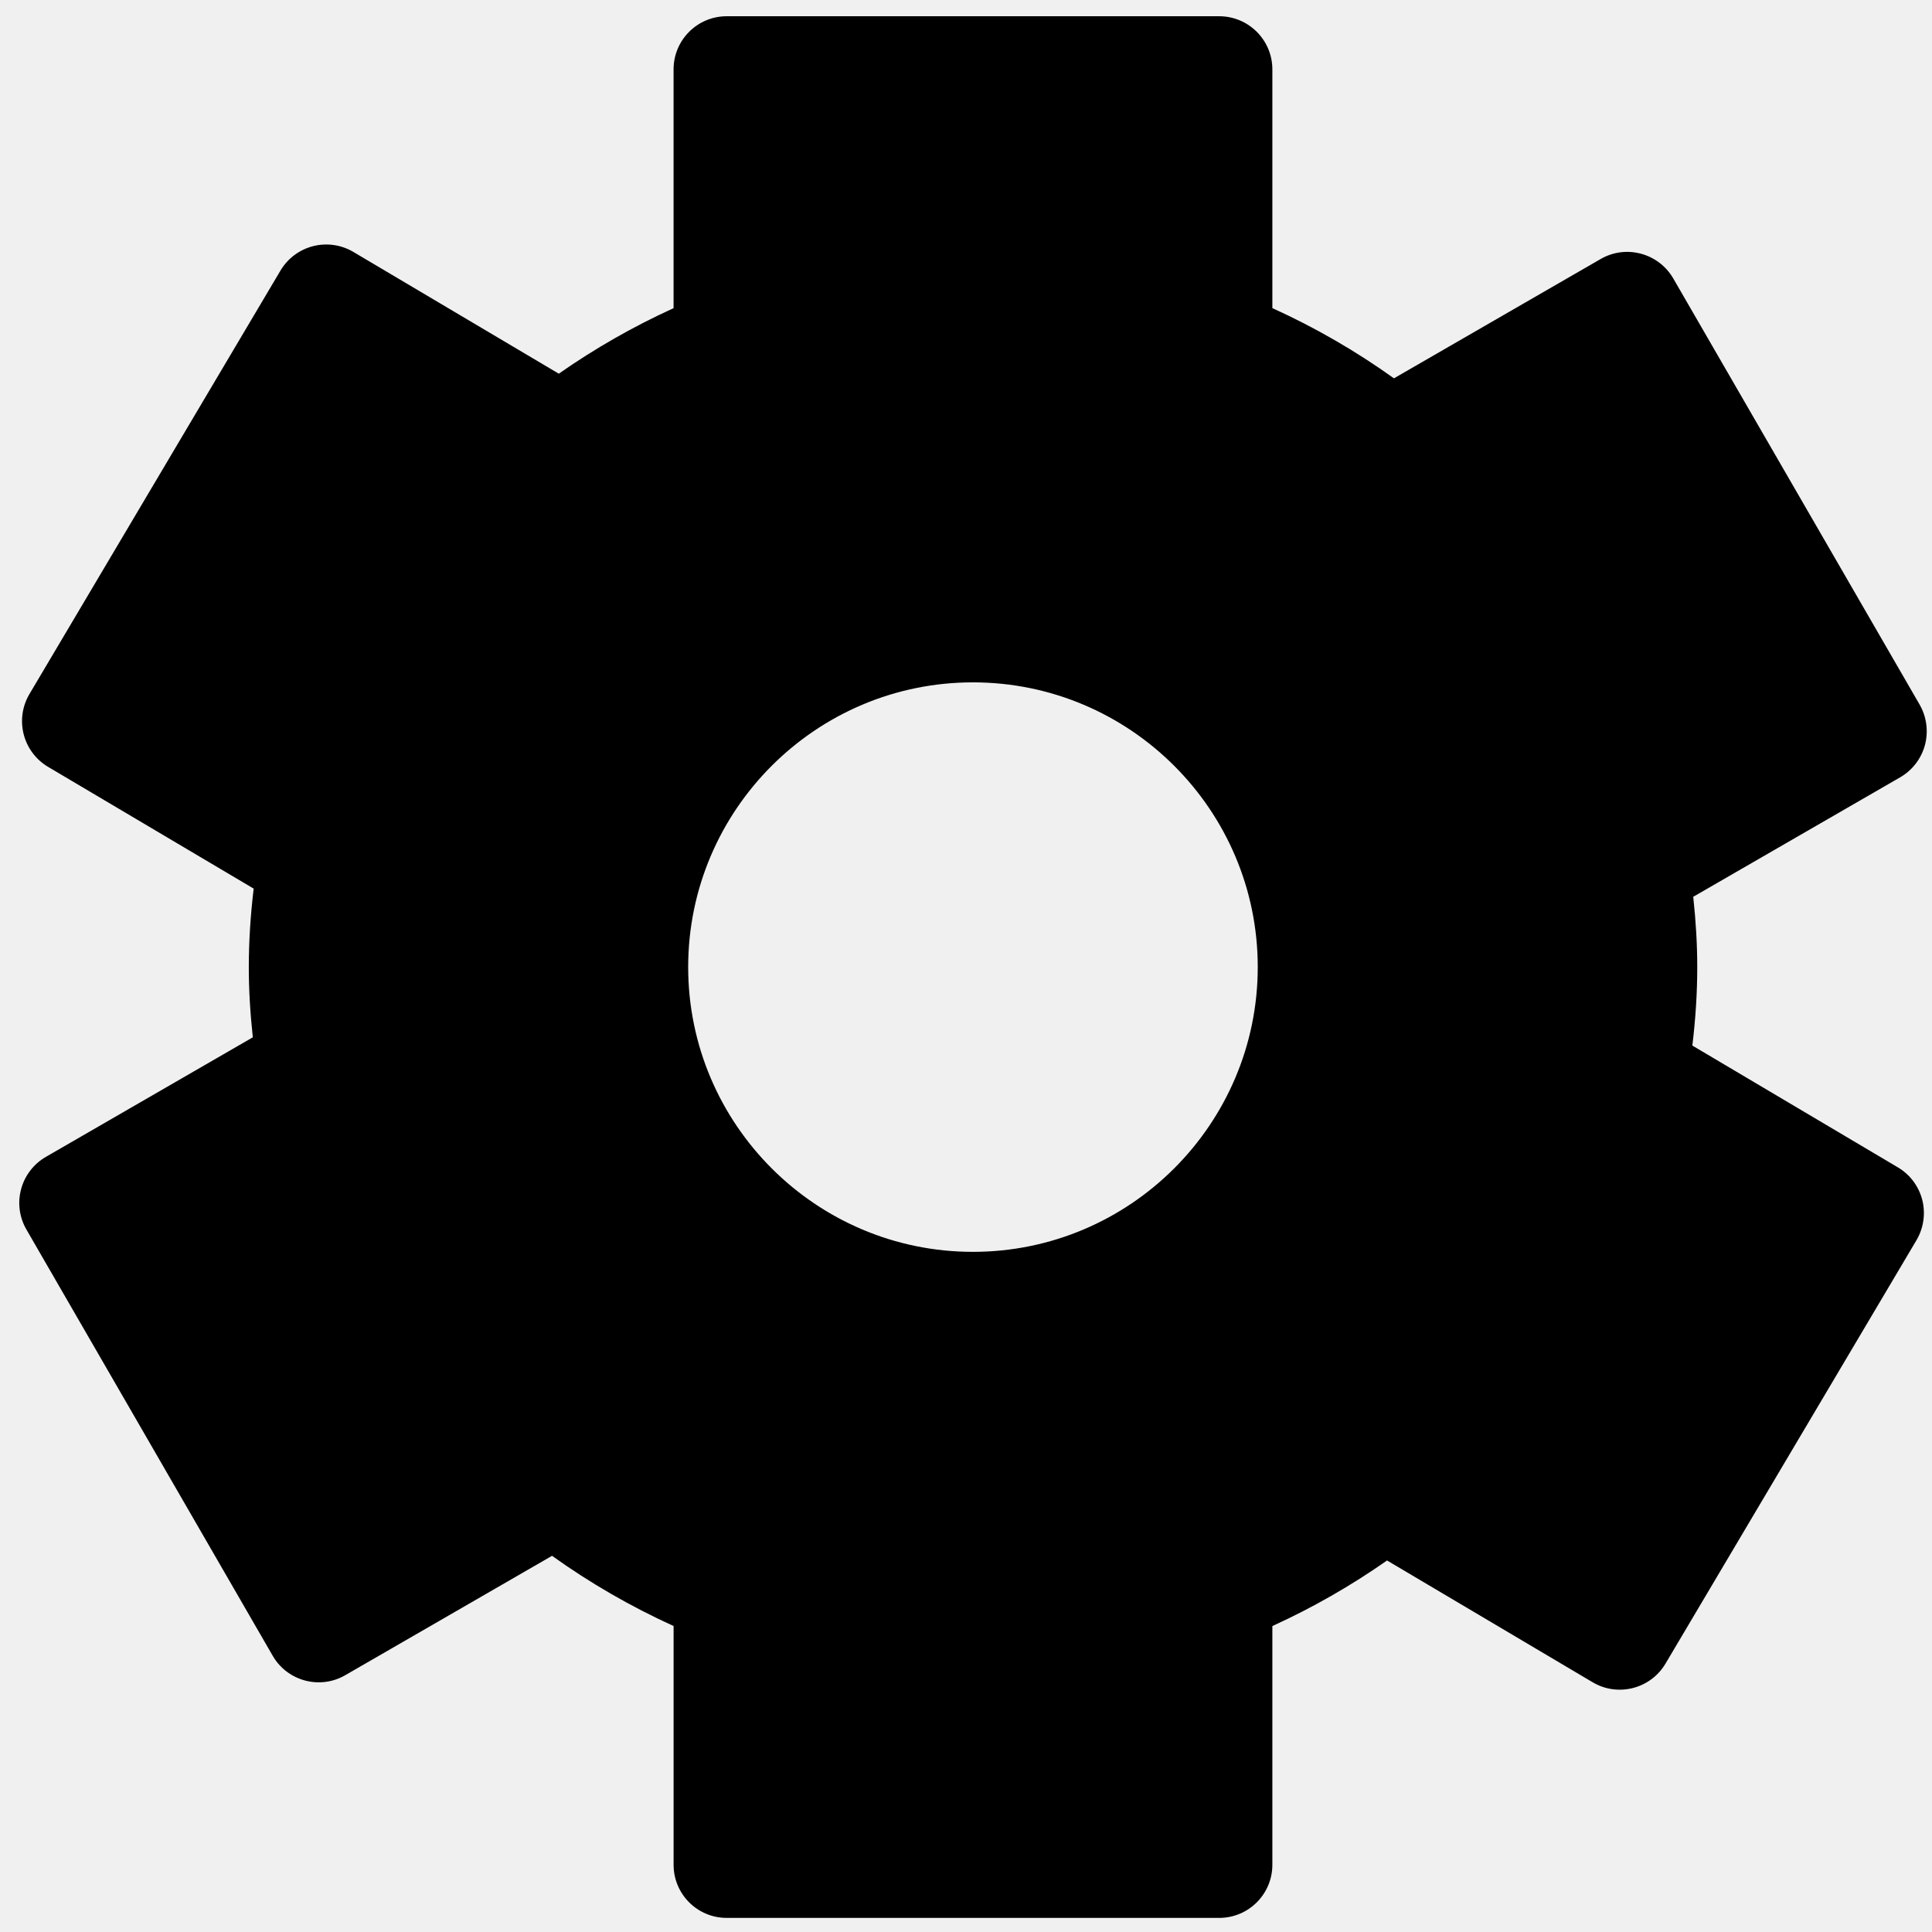
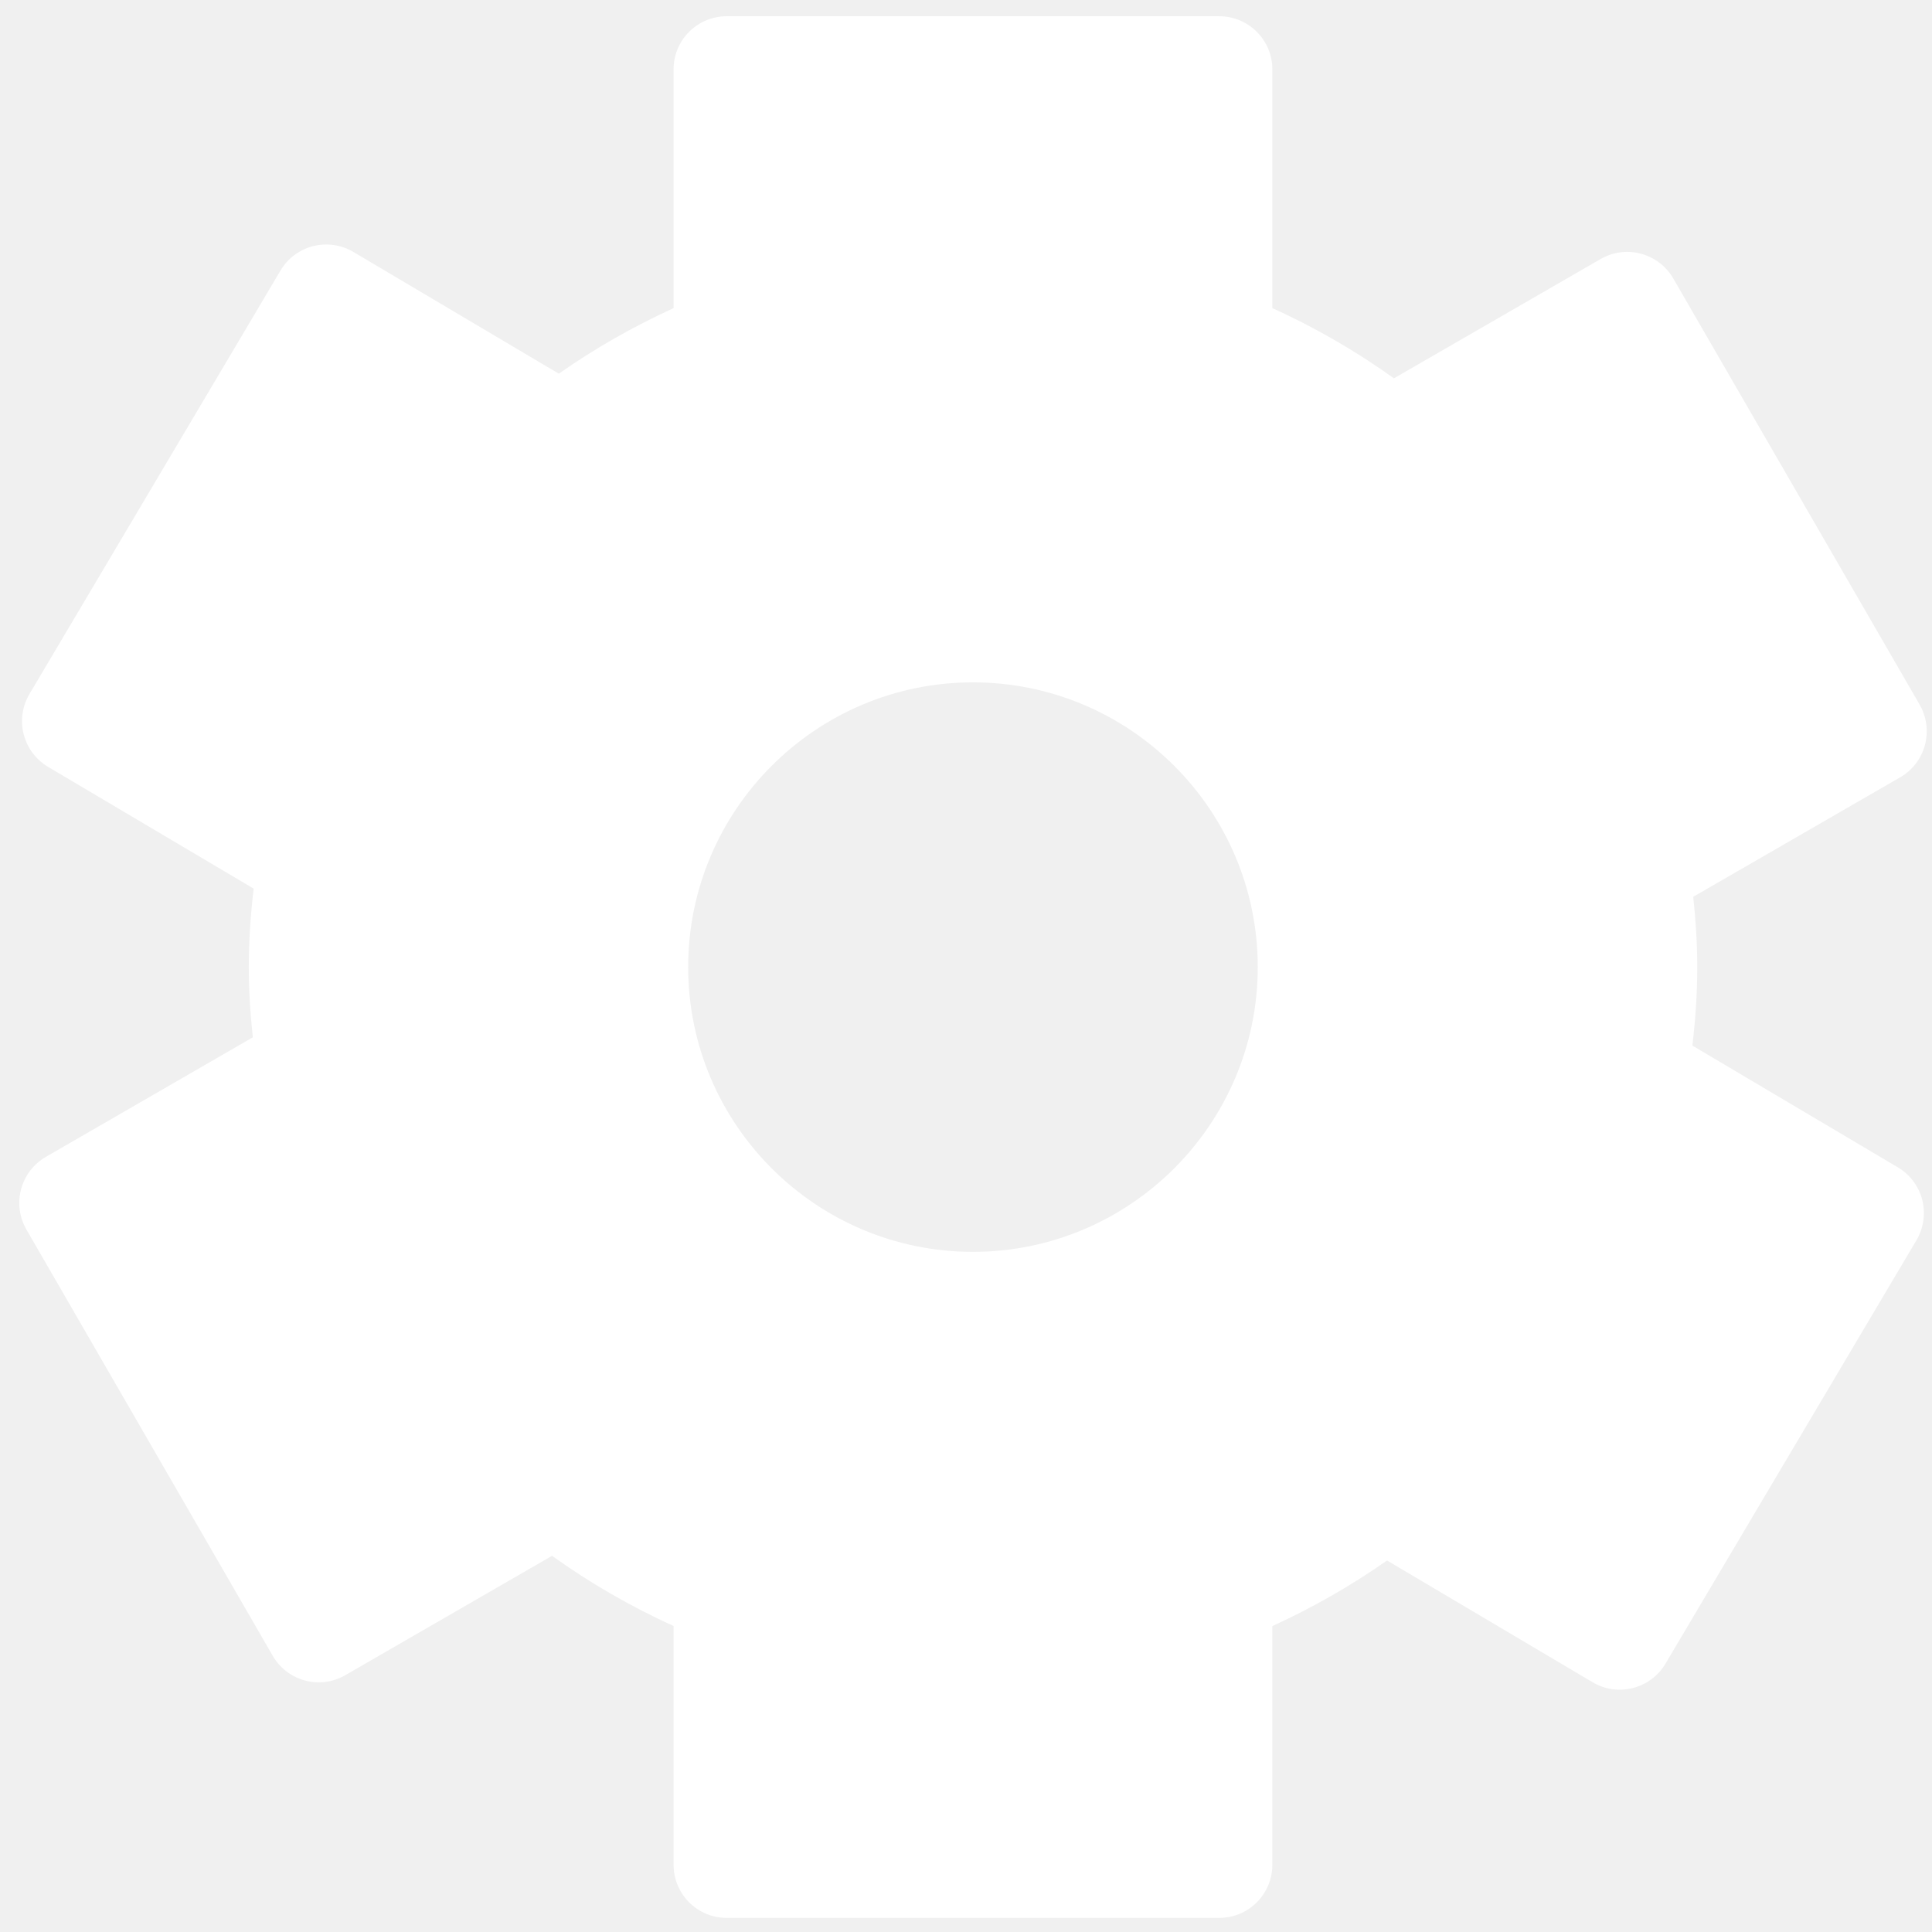
<svg xmlns="http://www.w3.org/2000/svg" enable-background="new 0 0 91 91" height="91px" id="Layer_1" version="1.1" viewBox="0 0 91 91" width="91px" xml:space="preserve">
  <g>
-     <path d="M90.668,35.091c0.17-0.643,0.08-1.326-0.25-1.902L78.813,13.115c-0.695-1.195-2.225-1.607-3.422-0.914   l-9.734,5.619c-1.791-1.283-3.707-2.391-5.727-3.307V3.269c0-1.383-1.121-2.504-2.506-2.504H34.23   c-1.385,0-2.504,1.121-2.504,2.504v11.246c-1.891,0.861-3.699,1.893-5.406,3.086l-9.678-5.736   c-0.572-0.338-1.252-0.434-1.896-0.271c-0.643,0.166-1.197,0.578-1.535,1.15L1.387,32.69c-0.338,0.57-0.436,1.254-0.271,1.898   c0.166,0.643,0.578,1.195,1.15,1.533l9.682,5.734c-0.154,1.305-0.229,2.523-0.229,3.695c0,1.039,0.061,2.117,0.189,3.309   L2.16,54.491c-0.576,0.334-0.996,0.881-1.166,1.521c-0.174,0.641-0.082,1.326,0.25,1.9l11.6,20.076   c0.691,1.197,2.225,1.609,3.422,0.914l9.736-5.621c1.793,1.285,3.711,2.391,5.725,3.307v11.244c0,1.385,1.119,2.504,2.504,2.504   h23.193c1.385,0,2.506-1.119,2.506-2.504V76.589c1.889-0.859,3.697-1.895,5.402-3.088l9.684,5.736   c1.188,0.705,2.727,0.311,3.432-0.879L90.27,58.413c0.336-0.572,0.434-1.256,0.271-1.898c-0.166-0.643-0.578-1.195-1.152-1.533   l-9.676-5.734c0.156-1.314,0.23-2.518,0.23-3.695c0-1.051-0.063-2.143-0.189-3.313l9.746-5.627   C90.074,36.282,90.496,35.733,90.668,35.091z M59.242,45.55c0,7.396-6.018,13.414-13.416,13.414   c-7.396,0-13.412-6.018-13.412-13.414c0-7.393,6.016-13.41,13.412-13.41C53.225,32.14,59.242,38.157,59.242,45.55z" fill="#000" />
+     <path d="M90.668,35.091c0.17-0.643,0.08-1.326-0.25-1.902L78.813,13.115c-0.695-1.195-2.225-1.607-3.422-0.914   l-9.734,5.619c-1.791-1.283-3.707-2.391-5.727-3.307V3.269c0-1.383-1.121-2.504-2.506-2.504H34.23   c-1.385,0-2.504,1.121-2.504,2.504v11.246c-1.891,0.861-3.699,1.893-5.406,3.086l-9.678-5.736   c-0.572-0.338-1.252-0.434-1.896-0.271c-0.643,0.166-1.197,0.578-1.535,1.15L1.387,32.69c-0.338,0.57-0.436,1.254-0.271,1.898   c0.166,0.643,0.578,1.195,1.15,1.533l9.682,5.734c-0.154,1.305-0.229,2.523-0.229,3.695c0,1.039,0.061,2.117,0.189,3.309   L2.16,54.491c-0.576,0.334-0.996,0.881-1.166,1.521c-0.174,0.641-0.082,1.326,0.25,1.9l11.6,20.076   c0.691,1.197,2.225,1.609,3.422,0.914l9.736-5.621c1.793,1.285,3.711,2.391,5.725,3.307v11.244c0,1.385,1.119,2.504,2.504,2.504   h23.193c1.385,0,2.506-1.119,2.506-2.504V76.589c1.889-0.859,3.697-1.895,5.402-3.088l9.684,5.736   c1.188,0.705,2.727,0.311,3.432-0.879L90.27,58.413c0.336-0.572,0.434-1.256,0.271-1.898c-0.166-0.643-0.578-1.195-1.152-1.533   l-9.676-5.734c0.156-1.314,0.23-2.518,0.23-3.695c0-1.051-0.063-2.143-0.189-3.313l9.746-5.627   C90.074,36.282,90.496,35.733,90.668,35.091z M59.242,45.55c0,7.396-6.018,13.414-13.416,13.414   c-7.396,0-13.412-6.018-13.412-13.414c0-7.393,6.016-13.41,13.412-13.41C53.225,32.14,59.242,38.157,59.242,45.55z" fill="#fff" />
  </g>
</svg>
